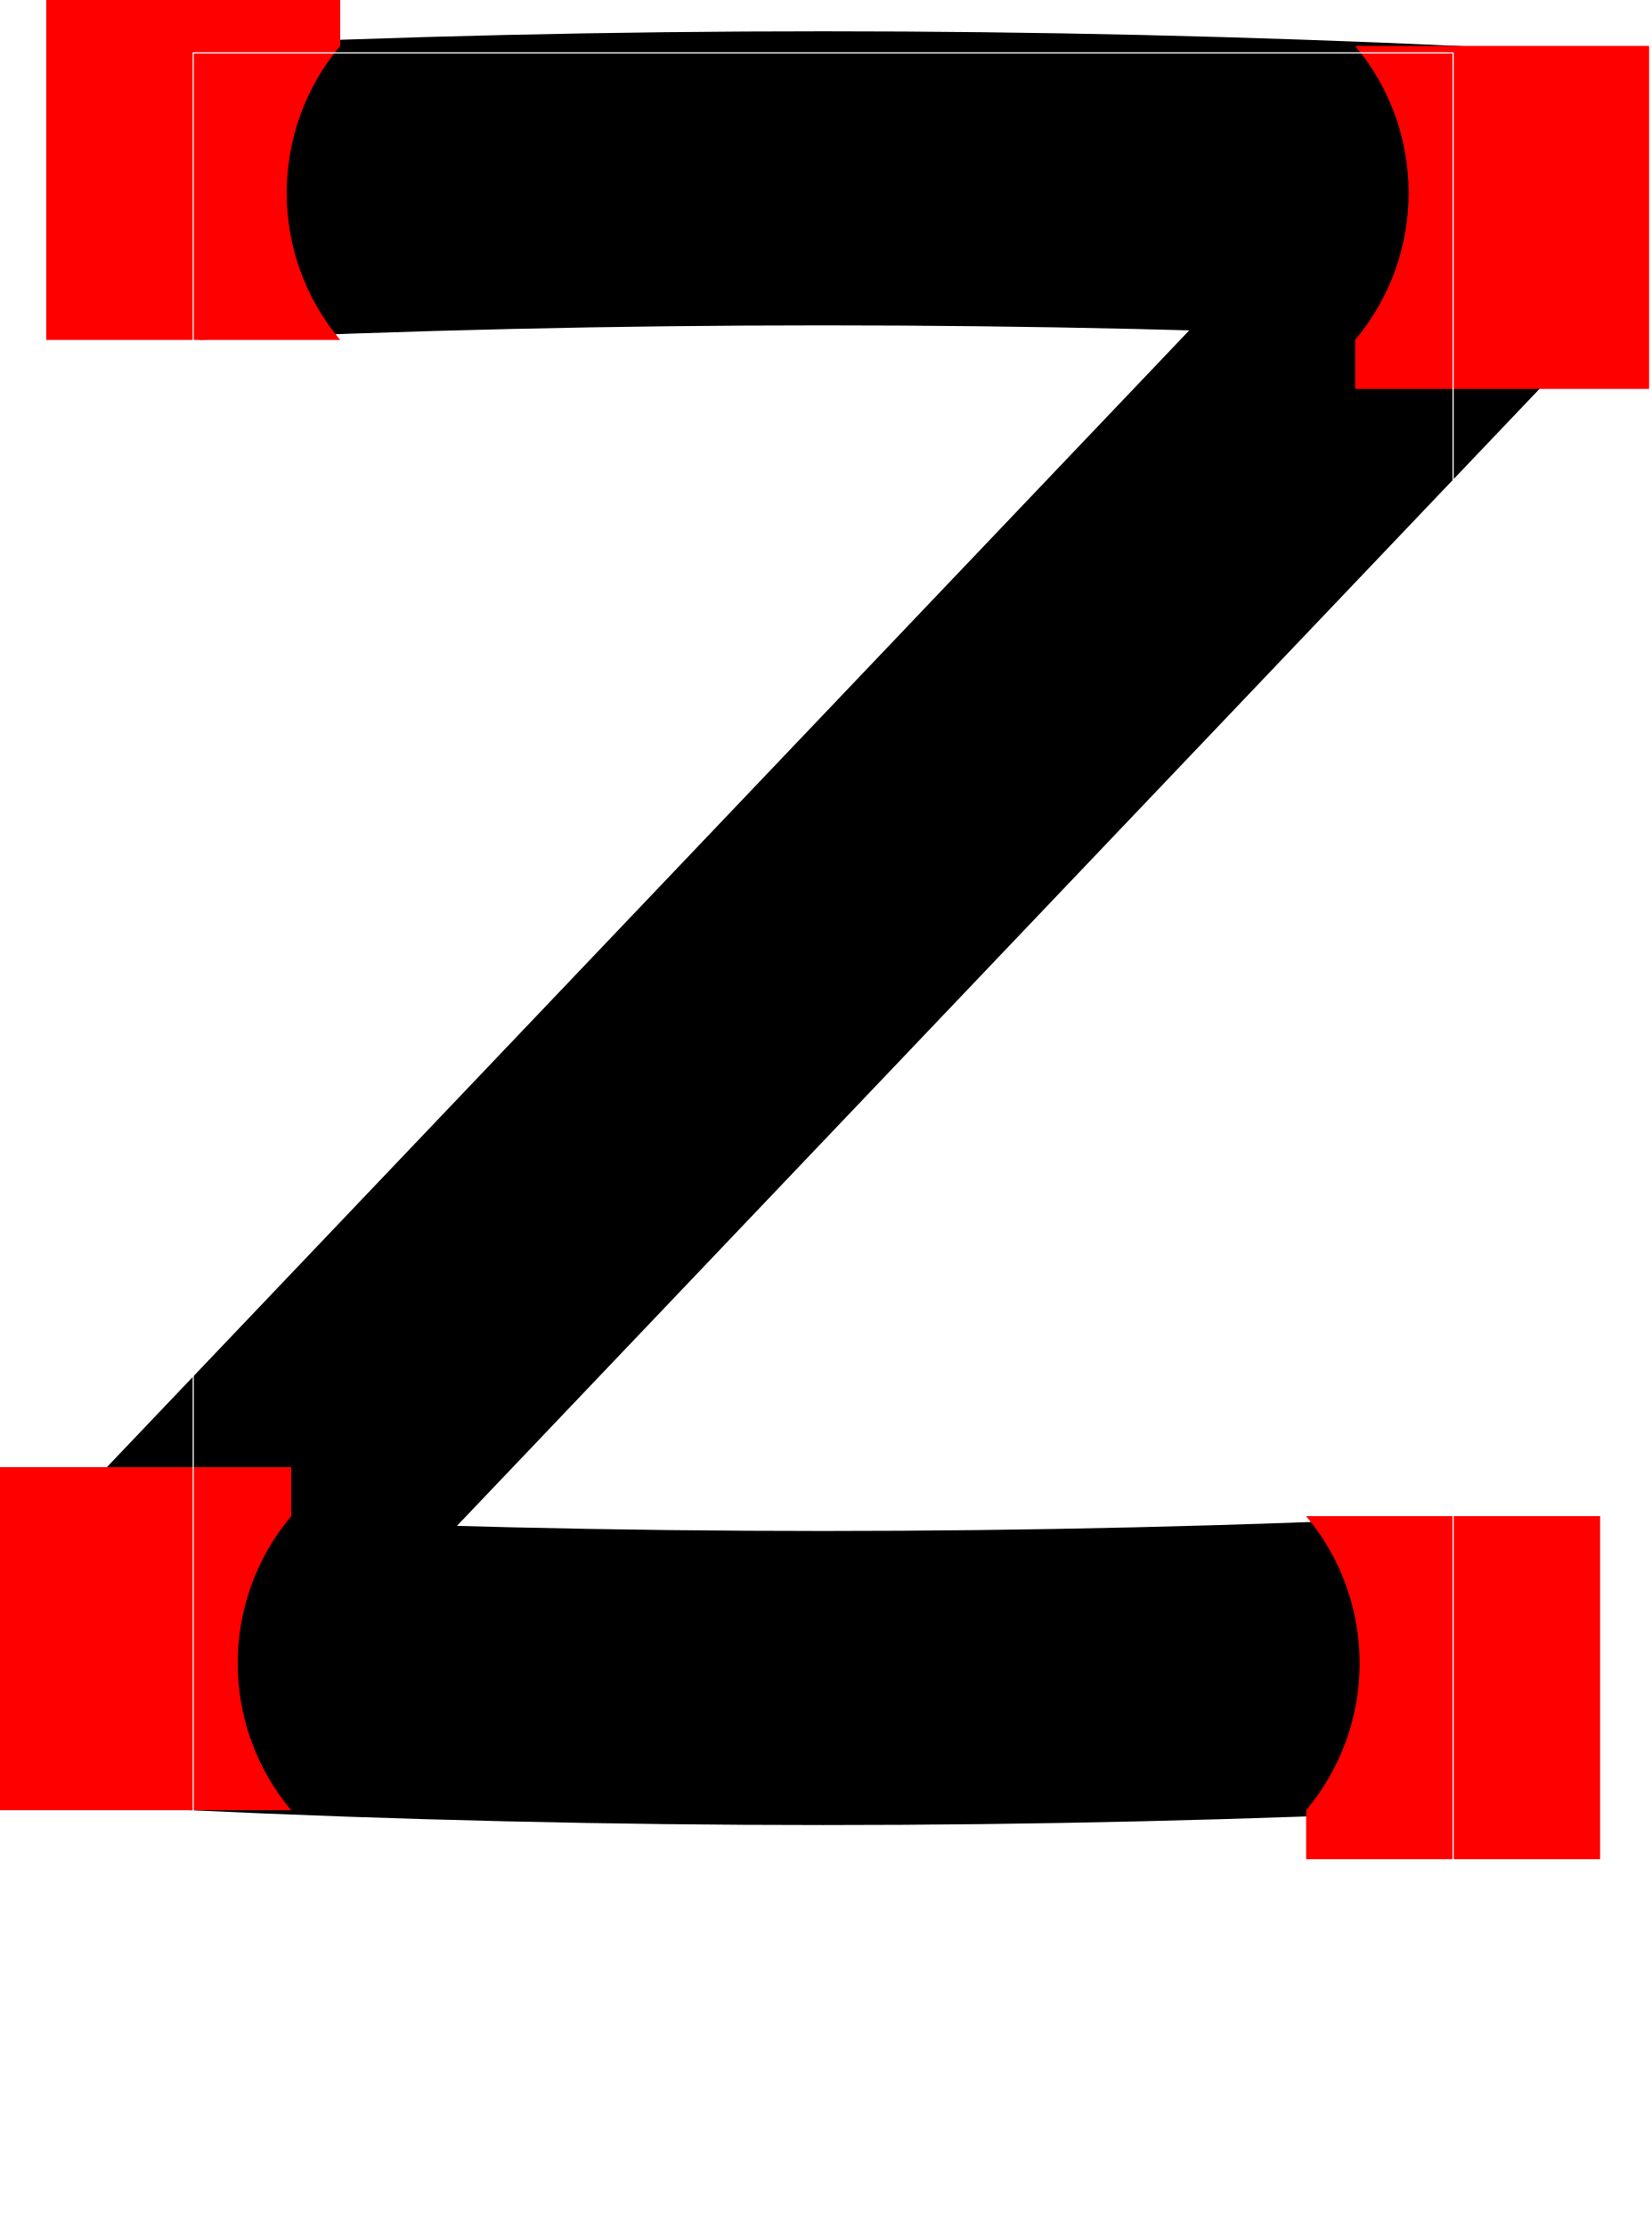
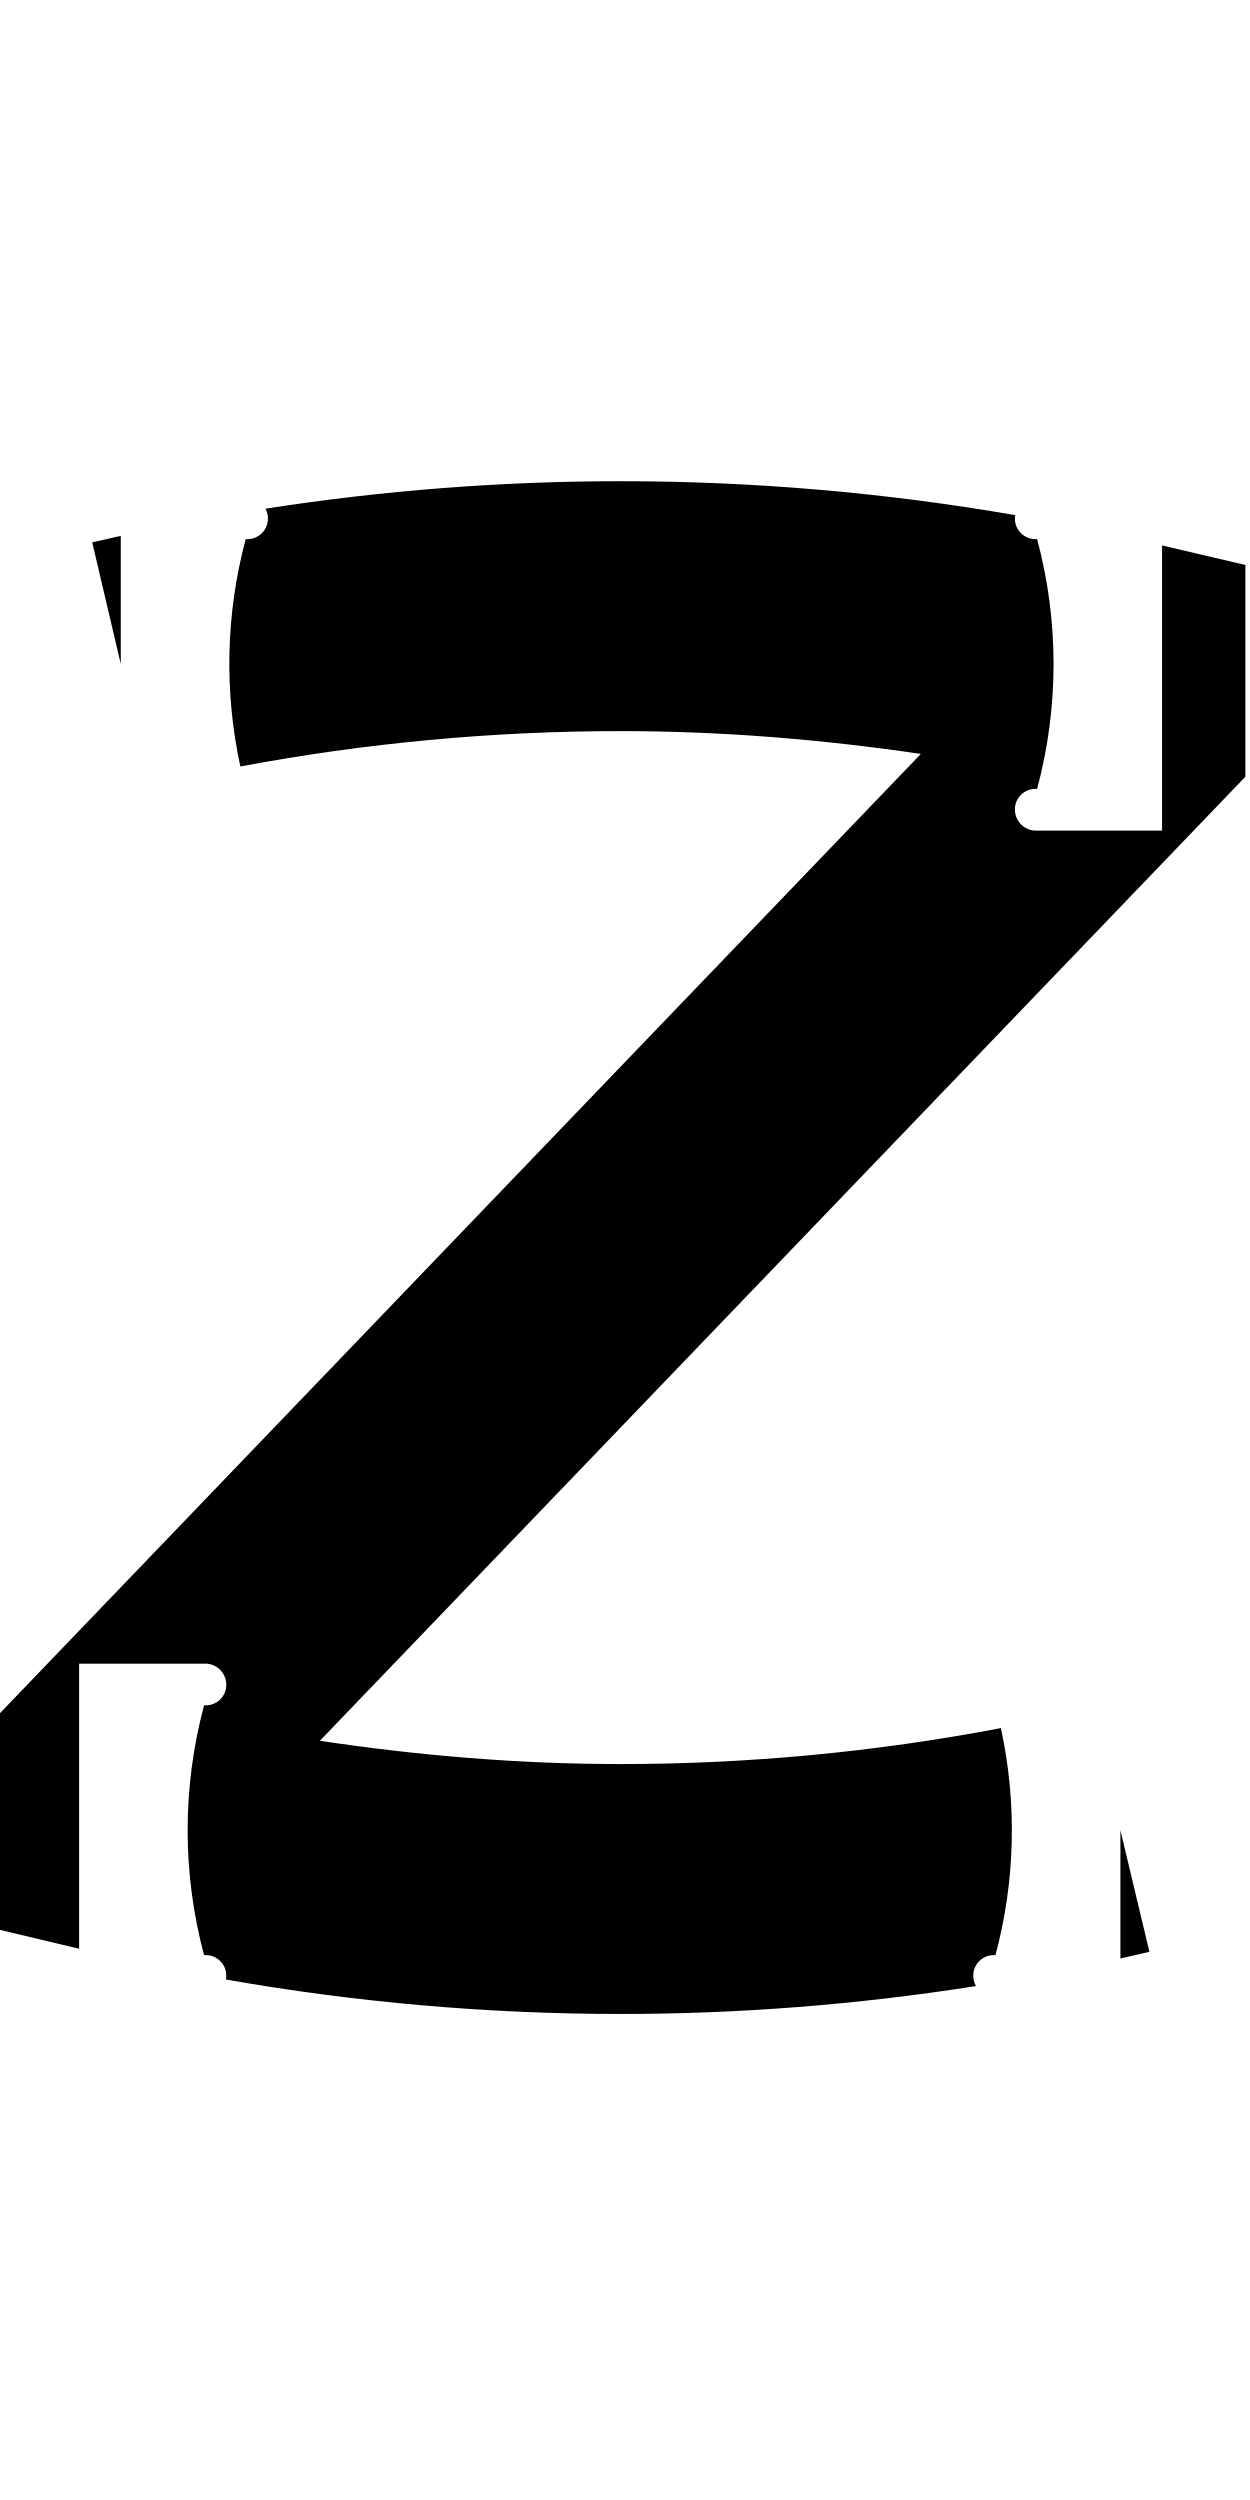
- <svg xmlns="http://www.w3.org/2000/svg" version="1.1" width="282.141" height="380.273" viewBox="0 0 282.141 380.273">
-   <path d="M33 32.942C68.835 31.282,104.703 30.451,140.576 30.451C176.463 30.451,212.344 31.281,248.193 32.942L248.193 45.495L140.576 158.491L33 271.447L33 284C68.834 285.687,104.703 286.531,140.576 286.531C176.463 286.531,212.345 285.687,248.193 284" id="stroke1" style="stroke:rgb(0%,0%,0%); stroke-width: 50.212;stroke-linejoin: round;stroke-miterlimit: 10;fill: none;" />
-   <path d="M58.106 -0.532L58.106 7.836C45.922 22.356,45.922 43.528,58.106 58.048L7.894 58.048L7.894 -0.532Z" style="fill: rgb(100%,0%,0%);stroke: none;" />
-   <path d="M231.455 66.416L231.455 58.048C243.639 43.528,243.639 22.356,231.455 7.836L281.667 7.836L281.667 66.416Z" style="fill: rgb(100%,0%,0%);stroke: none;" />
-   <path d="M49.737 250.526L49.737 258.894C37.553 273.414,37.553 294.586,49.737 309.106L-0.474 309.106L-0.474 250.526Z" style="fill: rgb(100%,0%,0%);stroke: none;" />
-   <path d="M223.087 317.474L223.087 309.106C235.271 294.586,235.271 273.414,223.087 258.894L273.298 258.894L273.298 317.474Z" style="fill: rgb(100%,0%,0%);stroke: none;" />
-   <path d="M33 379.641L33 9.032L248.193 9.032L248.193 379.641Z" style="stroke:rgb(100%,100%,100%); stroke-width: 0.2;stroke-linecap: round;stroke-linejoin: round;stroke-miterlimit: 10;fill: none;" />
+ <svg xmlns="http://www.w3.org/2000/svg" version="1.1" width="268.991" height="538.181" viewBox="0 0 268.991 538.181" id="svg7">
+   <defs id="defs11" />
+   <path style="color:#000000;font-style:normal;font-variant:normal;font-weight:normal;font-stretch:normal;font-size:medium;line-height:normal;font-family:sans-serif;font-variant-ligatures:normal;font-variant-position:normal;font-variant-caps:normal;font-variant-numeric:normal;font-variant-alternates:normal;font-feature-settings:normal;text-indent:0;text-align:start;text-decoration:none;text-decoration-line:none;text-decoration-style:solid;text-decoration-color:#000000;letter-spacing:normal;word-spacing:normal;text-transform:none;writing-mode:lr-tb;direction:ltr;text-orientation:mixed;dominant-baseline:auto;baseline-shift:baseline;text-anchor:start;white-space:normal;shape-padding:0;clip-rule:nonzero;display:inline;overflow:visible;visibility:visible;opacity:1;isolation:auto;mix-blend-mode:normal;color-interpolation:sRGB;color-interpolation-filters:linearRGB;solid-color:#000000;solid-opacity:1;vector-effect:none;fill:#000000;fill-opacity:1;fill-rule:nonzero;stroke:none;stroke-width:53.798;stroke-linecap:butt;stroke-linejoin:miter;stroke-miterlimit:10;stroke-dasharray:none;stroke-dashoffset:0;stroke-opacity:1;color-rendering:auto;image-rendering:auto;shape-rendering:auto;text-rendering:auto;enable-background:accumulate" d="M 133.49 103.59 C 107.911 103.595 82.391 105.583 57.152 109.504 C 57.573 110.299 57.77 111.227 57.646 112.201 C 57.348 114.547 55.254 116.24 52.898 116.043 C 48.607 132.06 48.23 148.845 51.74 165.002 C 78.687 159.948 106.057 157.393 133.502 157.387 C 155.19 157.382 176.807 159.148 198.23 162.301 L 114.092 249.943 L -0.898 369.729 L -0.898 415.238 L 17.033 419.516 L 17.033 358.135 L 43.934 358.135 C 46.766 357.993 49.037 360.445 48.68 363.258 C 48.382 365.603 46.29 367.298 43.934 367.102 C 39.212 384.723 39.212 403.277 43.934 420.898 C 46.29 420.702 48.382 422.397 48.68 424.742 C 48.741 425.223 48.721 425.69 48.639 426.139 C 76.636 431.06 105.026 433.547 133.49 433.553 C 159.163 433.558 184.775 431.539 210.096 427.543 C 209.636 426.726 209.418 425.759 209.547 424.742 C 209.845 422.397 211.937 420.702 214.293 420.898 C 218.579 404.904 218.961 388.146 215.467 372.01 C 188.464 377.161 161.022 379.76 133.502 379.754 C 111.839 379.749 90.249 377.95 68.859 374.744 L 152.9 287.199 L 268.092 167.213 L 268.092 121.623 L 250.158 117.416 L 250.158 178.807 L 223.26 178.807 C 220.428 178.949 218.156 176.497 218.514 173.684 C 218.812 171.338 220.904 169.645 223.26 169.842 C 227.982 152.22 227.982 133.665 223.26 116.043 C 220.904 116.24 218.812 114.547 218.514 112.201 C 218.457 111.753 218.473 111.314 218.541 110.893 C 190.47 106.033 162.015 103.584 133.49 103.59 z M 26 115.359 C 23.95 115.813 21.901 116.274 19.855 116.754 L 26 142.941 L 26 115.359 z M 241.193 394.004 L 241.193 421.605 C 243.276 421.137 245.357 420.661 247.434 420.166 L 241.193 394.004 z " id="stroke1" />
</svg>
